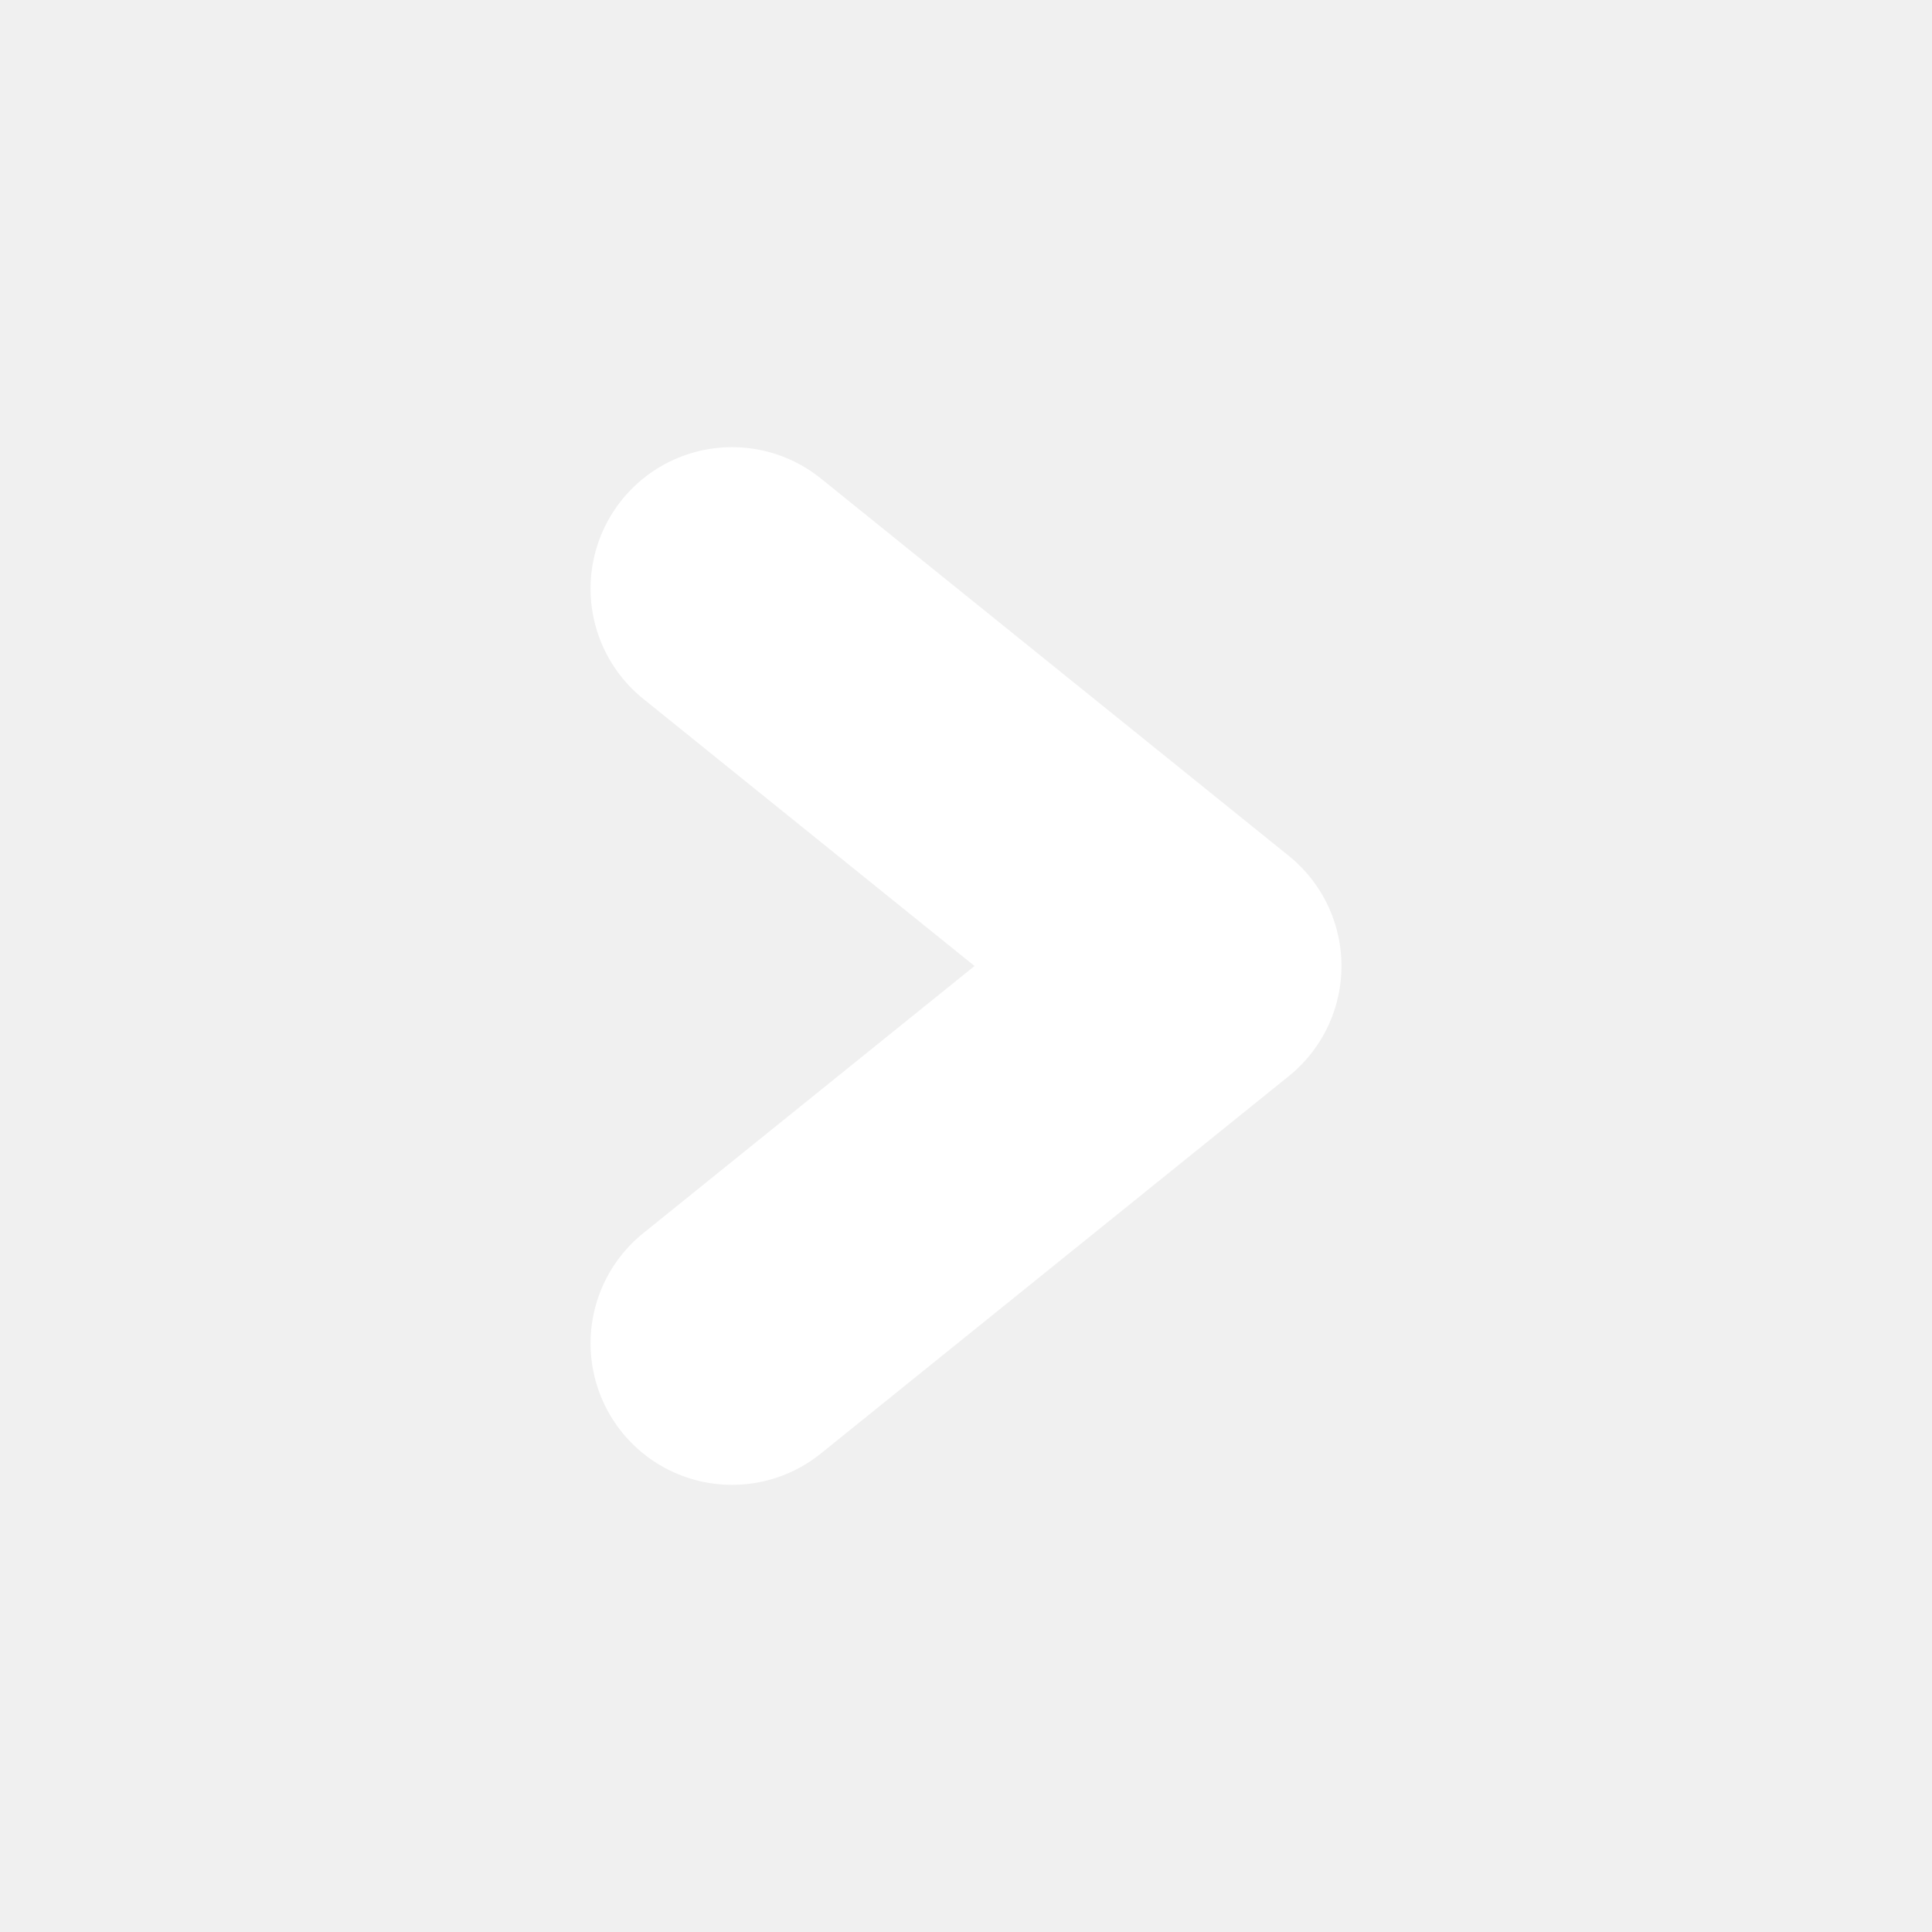
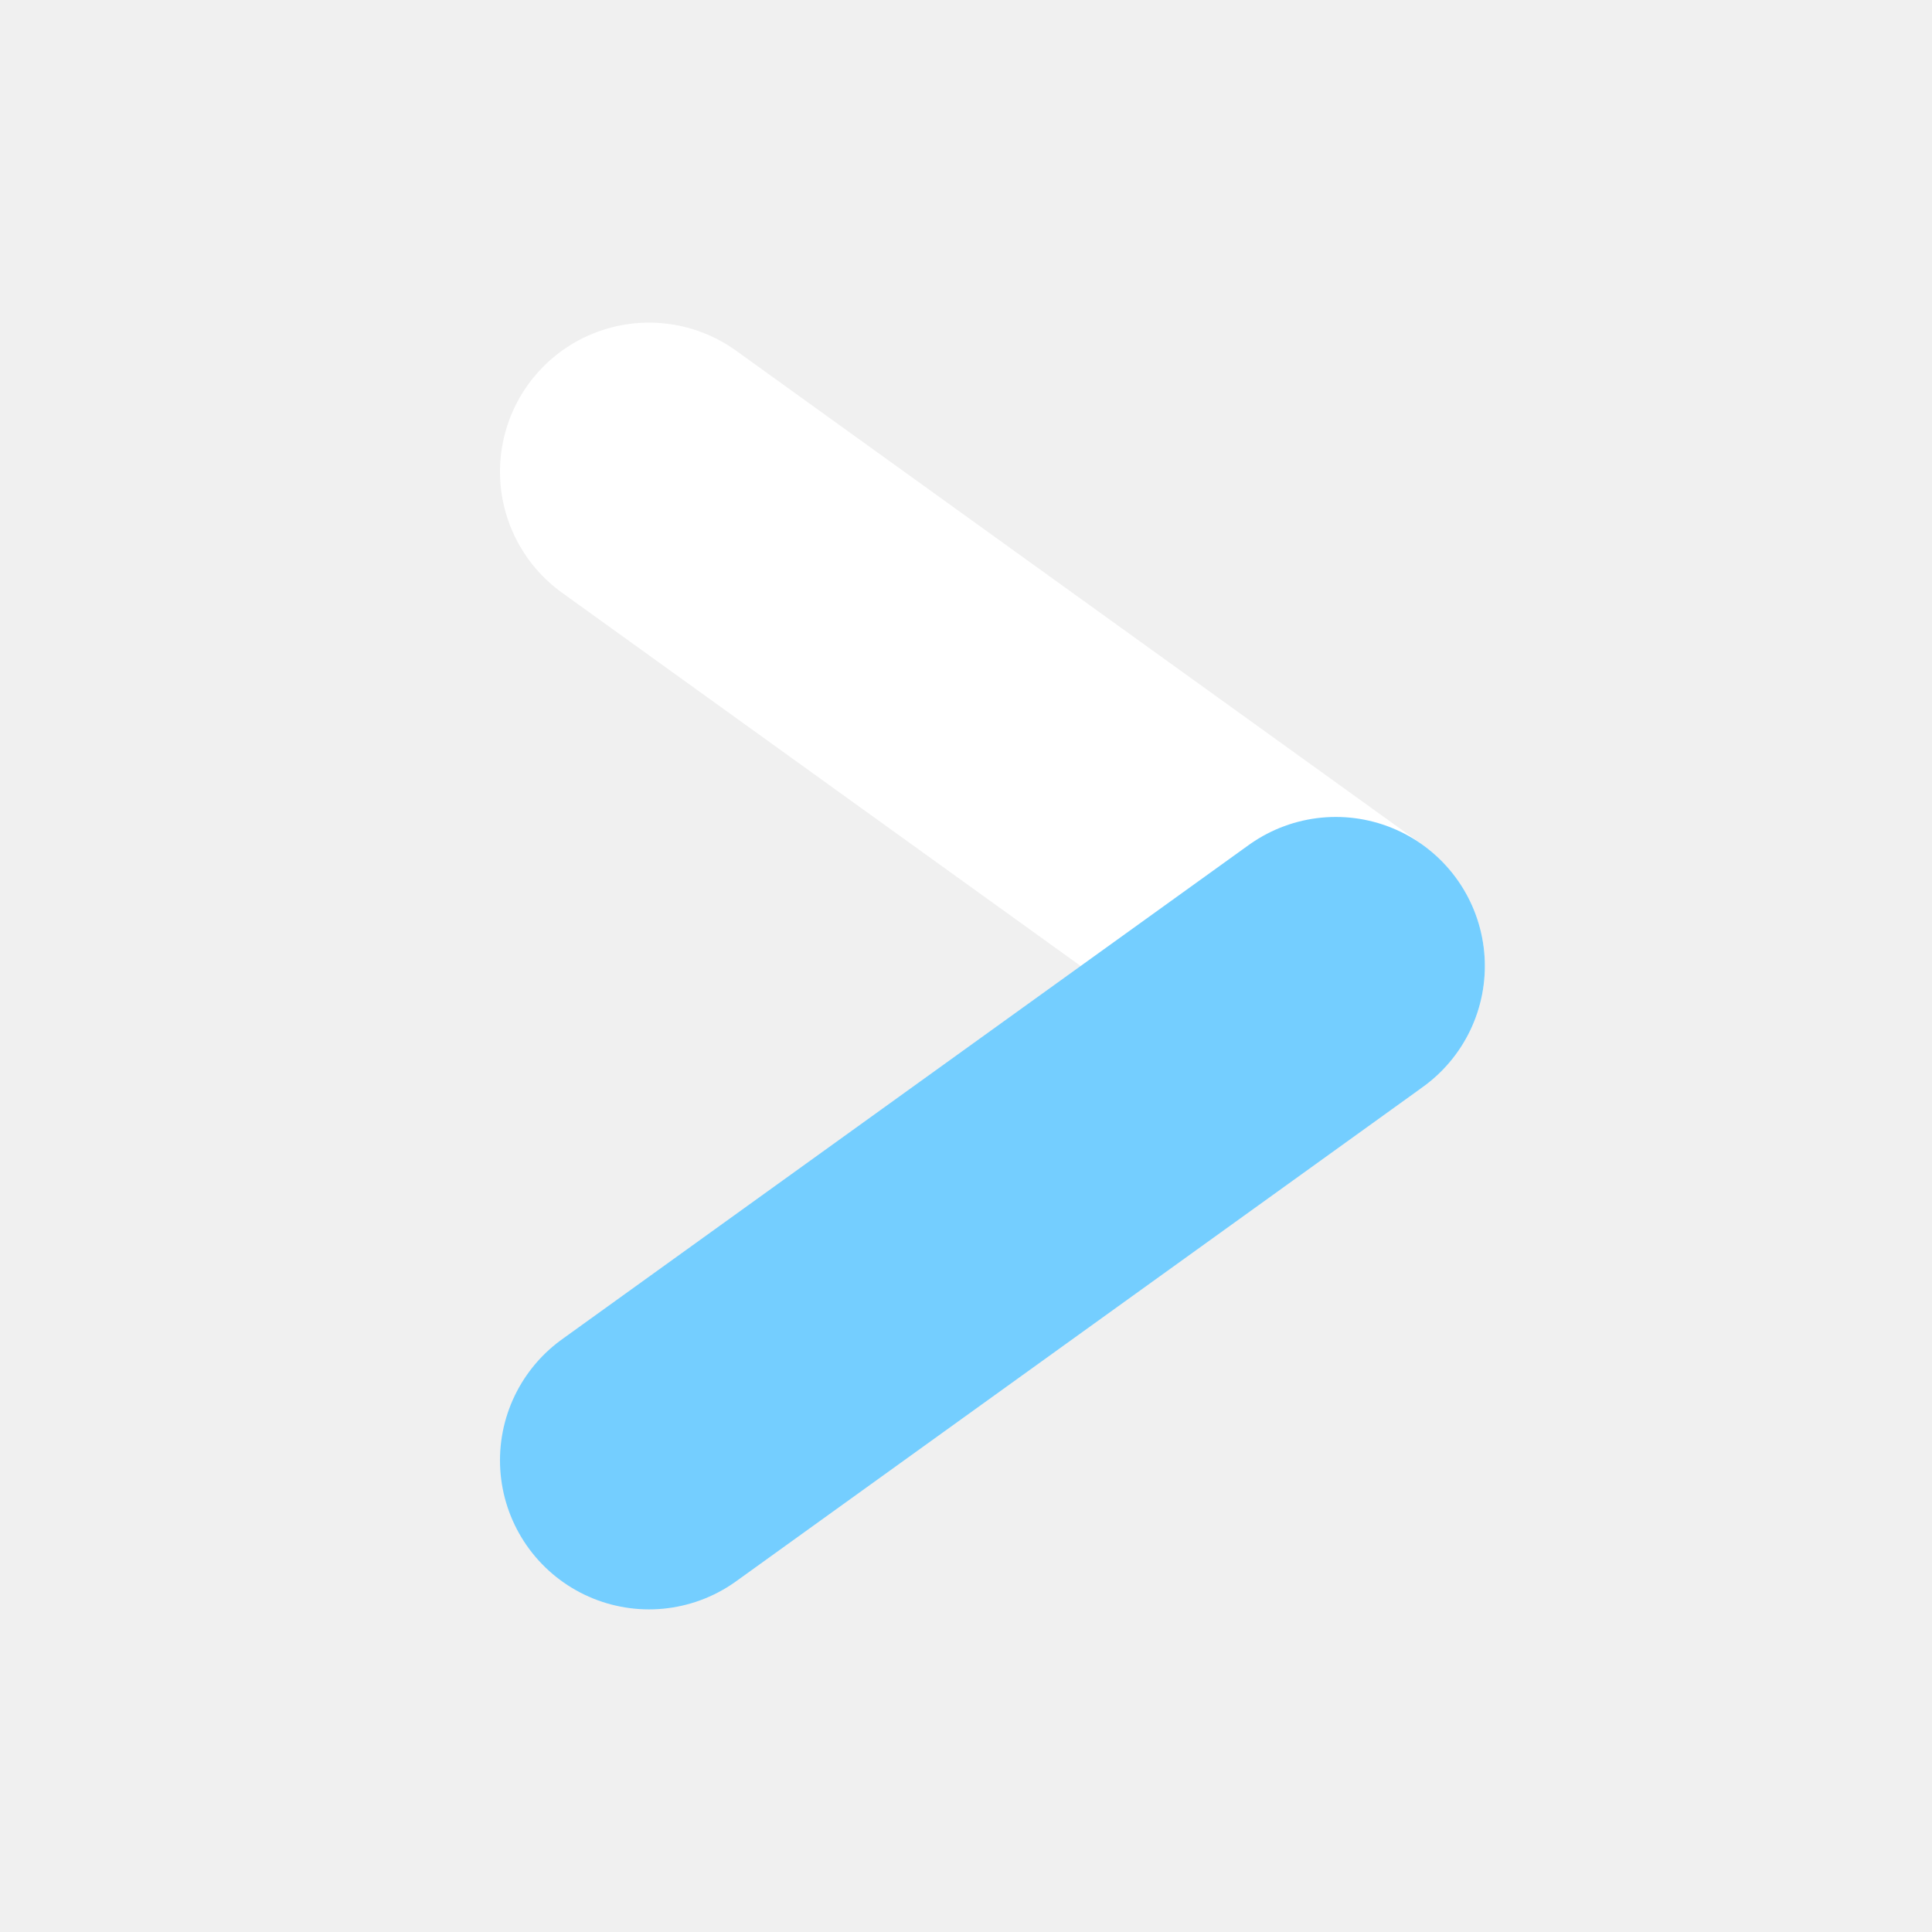
<svg xmlns="http://www.w3.org/2000/svg" viewBox="0 0 1024 1024">
-   <path d="M388 312 L636 512 L388 712" fill="none" stroke="#FFFFFF" stroke-width="150" stroke-linecap="round" stroke-linejoin="round" />
+   <path d="M344 250 L708 512" fill="none" stroke="#FFFFFF" stroke-width="158" stroke-linecap="round" stroke-linejoin="round" />
+   <path d="M708 512 L344 774" fill="none" stroke="#74CEFF" stroke-width="158" stroke-linecap="round" stroke-linejoin="round" />
</svg>
